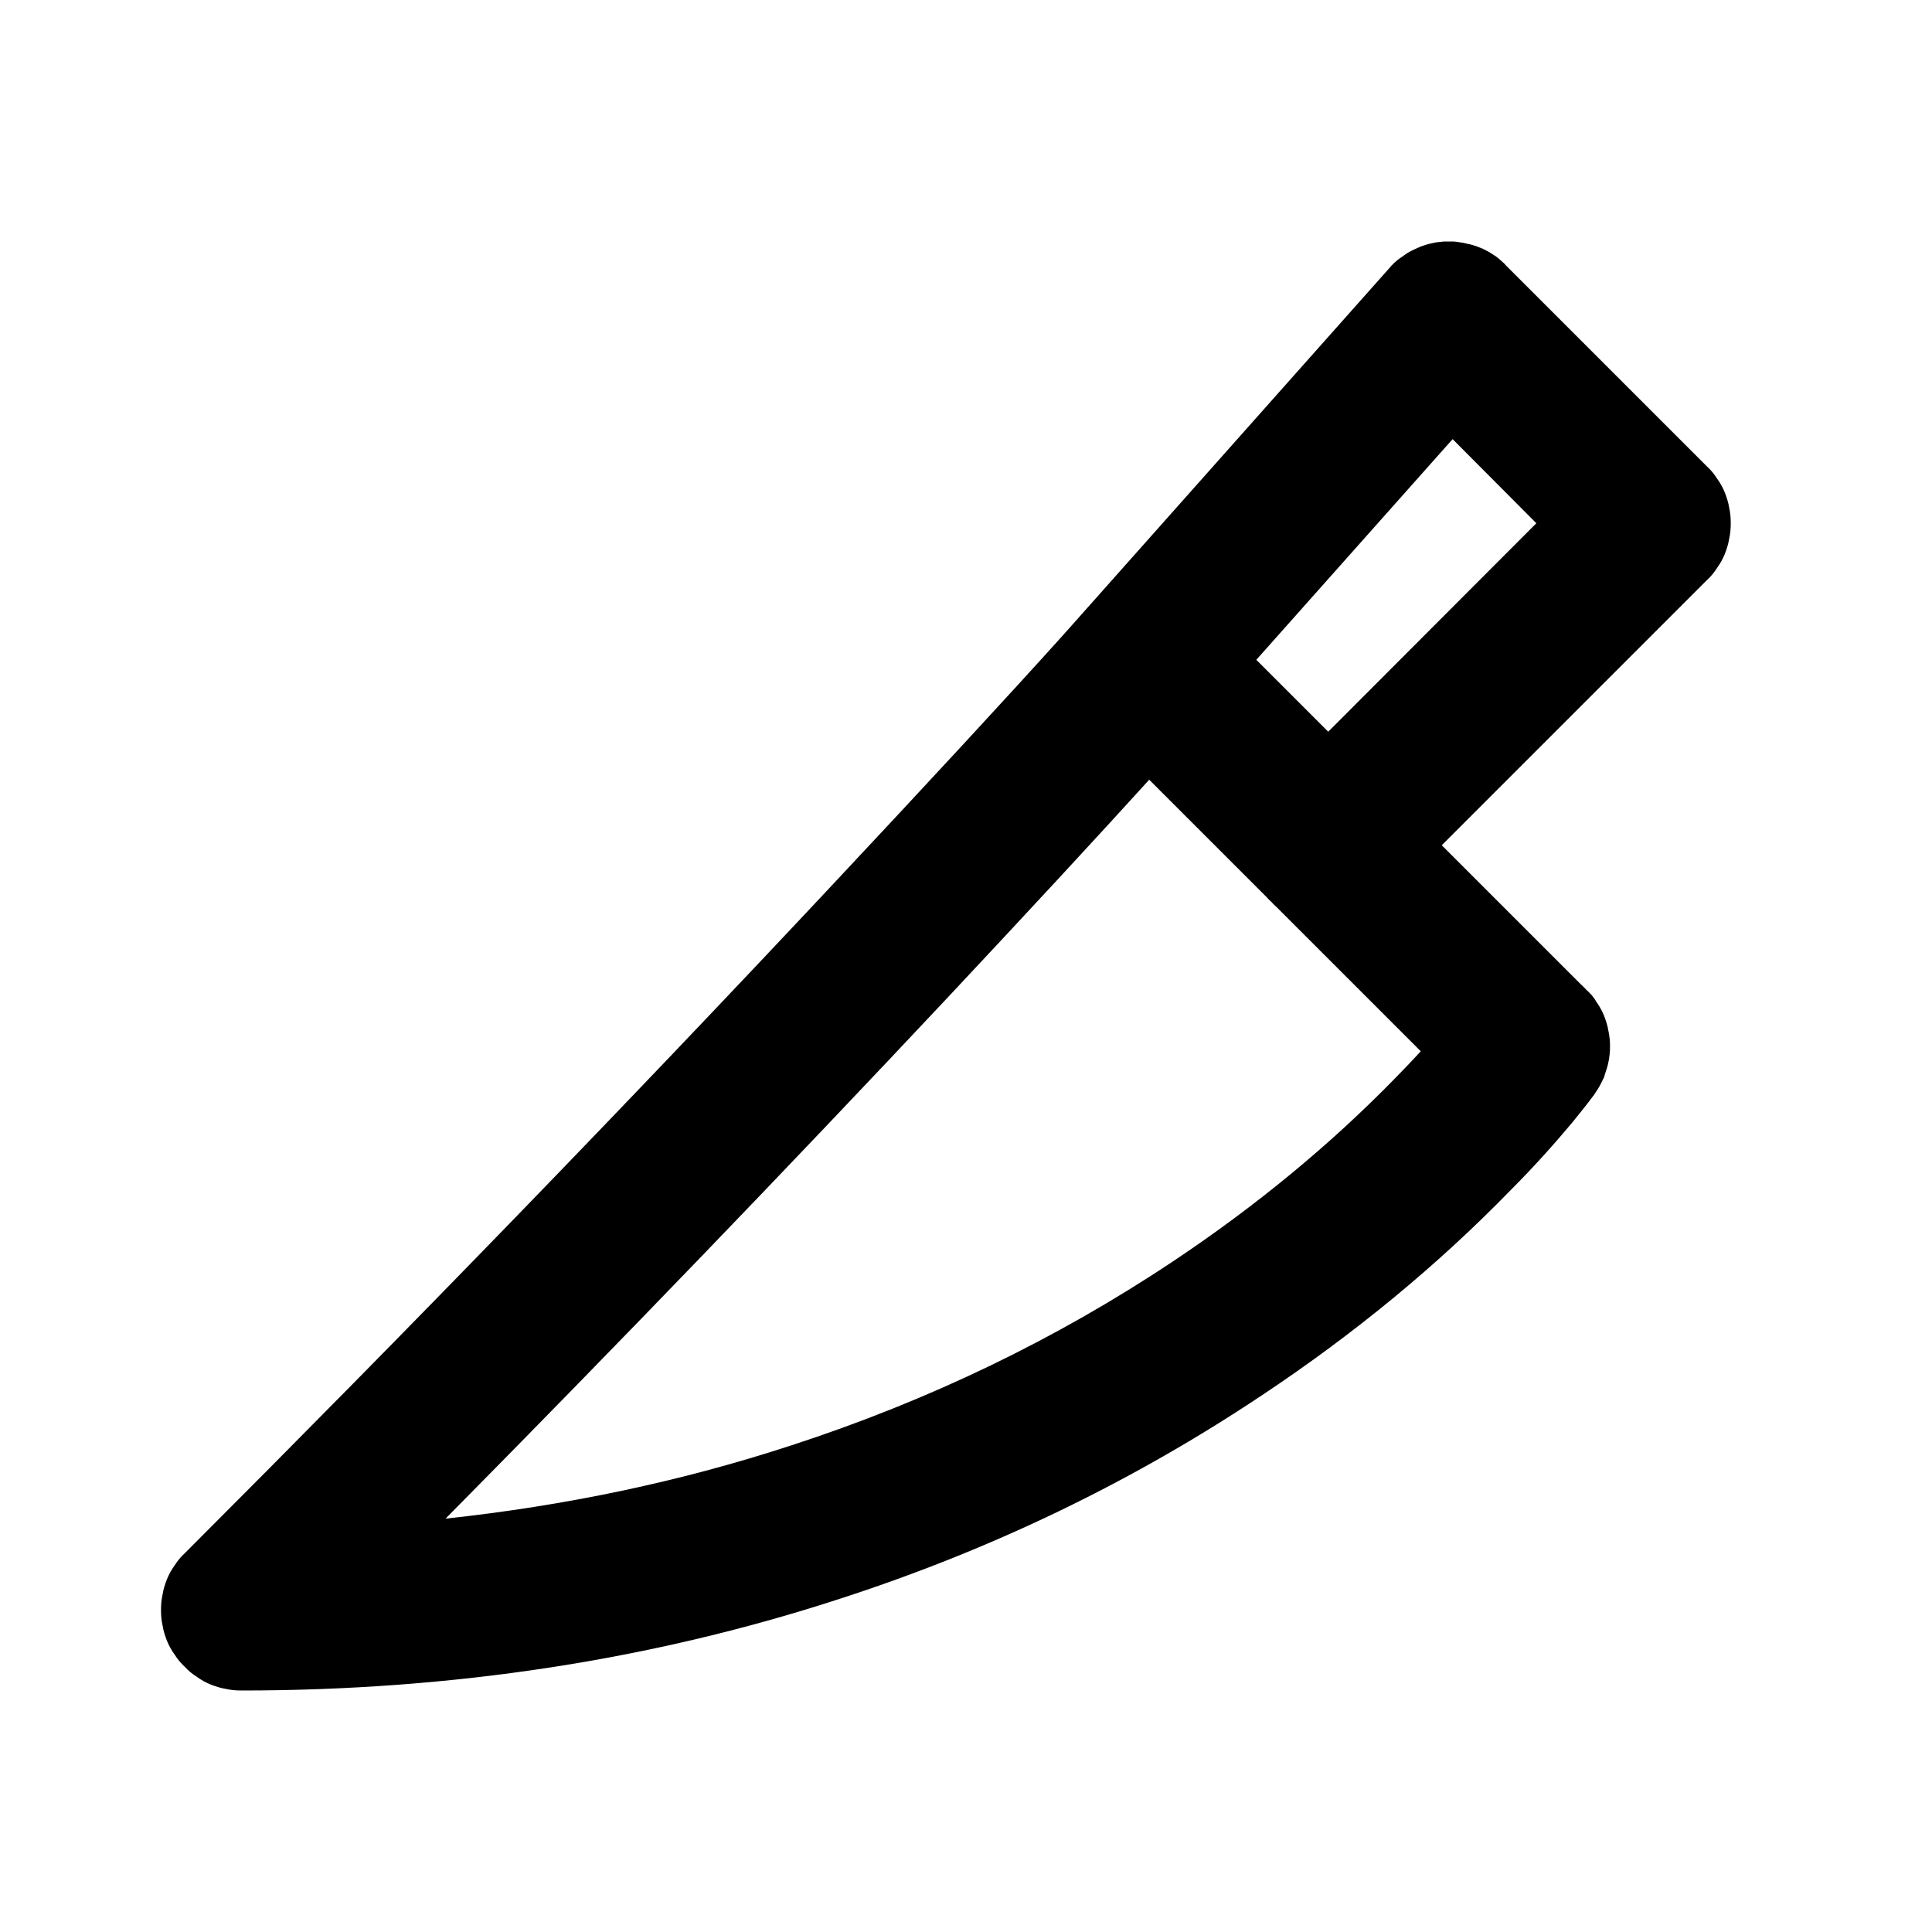
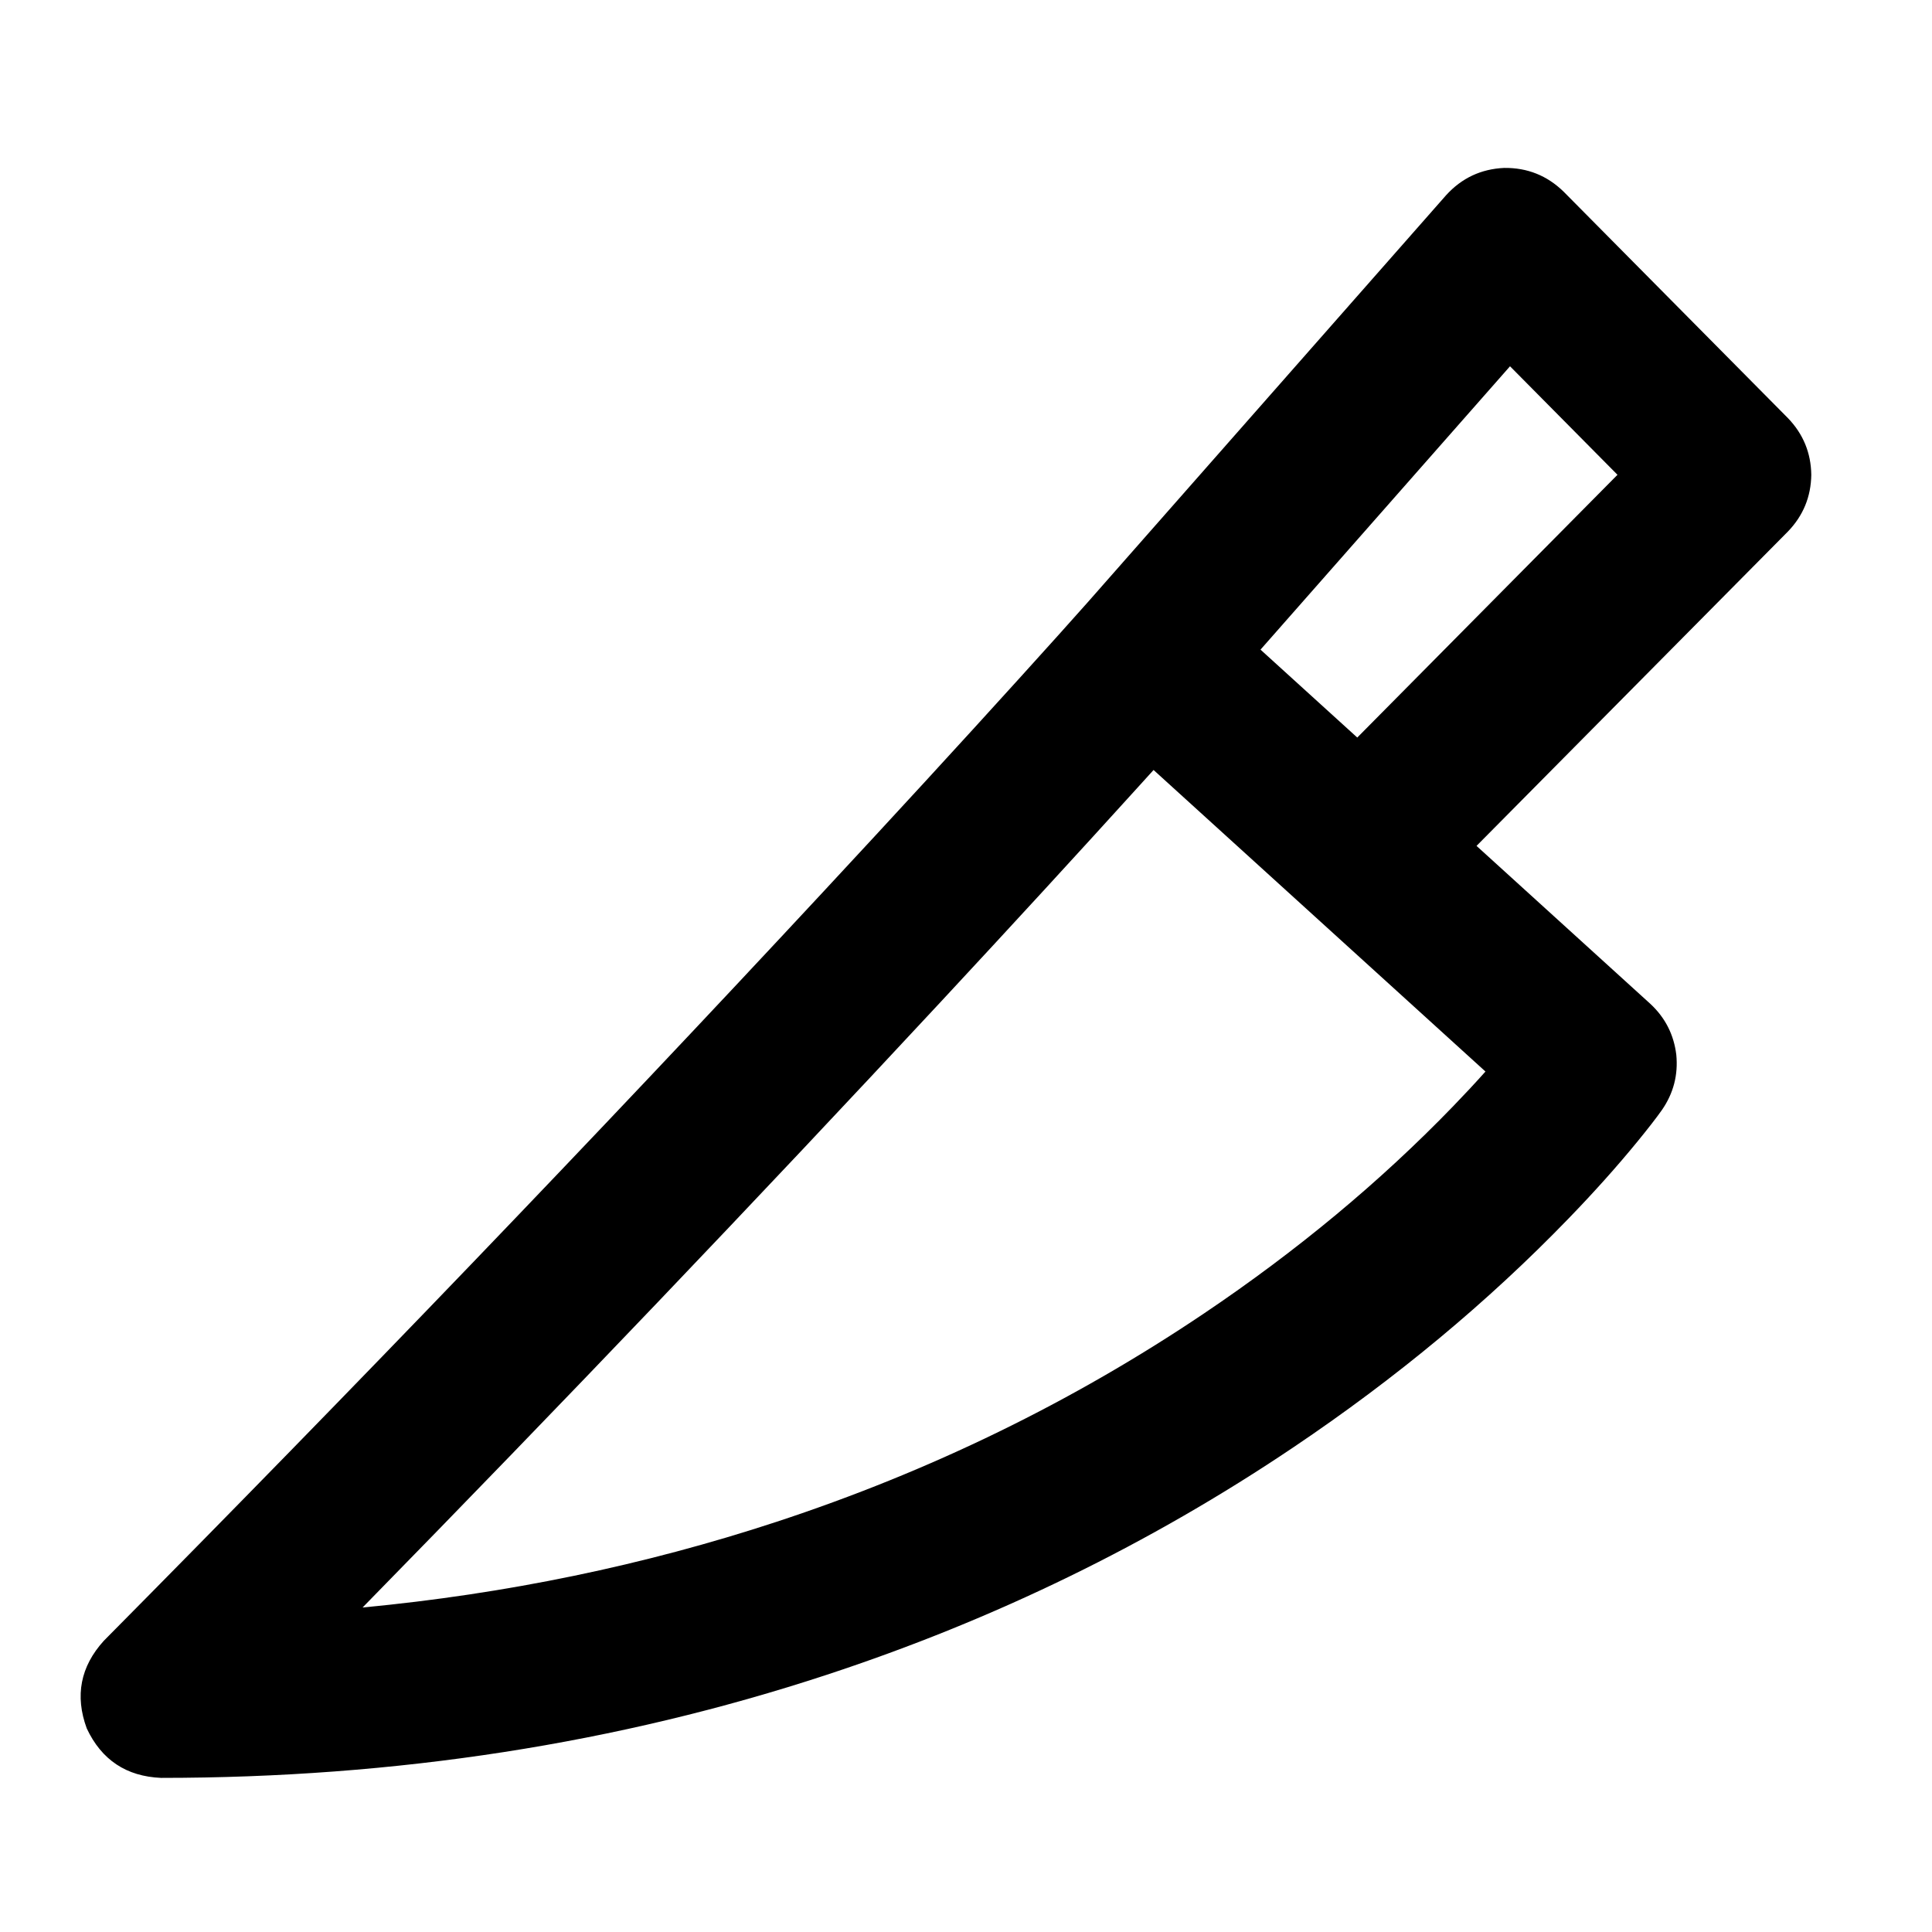
<svg xmlns="http://www.w3.org/2000/svg" width="48" height="48" viewBox="0 0 48 48" fill="none">
-   <path d="M28.552 19.372C27.23 20.828 25.553 22.641 23.52 24.81C19.54 29.05 15.39 33.36 11.07 37.73C14.05 37.41 16.91 36.81 19.66 35.91C23.07 34.8 26.23 33.28 29.14 31.34C31.21 29.96 33.05 28.44 34.66 26.79C34.885 26.561 35.097 26.338 35.299 26.119L31.73 22.55C31.68 22.5 31.63 22.46 31.59 22.41C31.54 22.37 31.5 22.32 31.45 22.27L28.552 19.372ZM35.82 21L42.41 14.41C42.51 14.32 42.59 14.22 42.66 14.11C42.74 14 42.8 13.89 42.85 13.77C42.9 13.64 42.94 13.52 42.96 13.39C42.99 13.26 43 13.13 43 13C43 12.87 42.99 12.74 42.96 12.61C42.94 12.48 42.9 12.36 42.85 12.23C42.8 12.11 42.74 12 42.66 11.89C42.59 11.78 42.51 11.68 42.41 11.59L37.41 6.59C37.39 6.56 37.36 6.53 37.33 6.51C37.28 6.46 37.23 6.42 37.18 6.38C37.12 6.34 37.07 6.31 37.01 6.27C36.96 6.24 36.9 6.21 36.84 6.18C36.78 6.16 36.72 6.13 36.66 6.11C36.59 6.09 36.53 6.07 36.47 6.06C36.4 6.04 36.34 6.03 36.27 6.02C36.21 6.01 36.14 6 36.08 6L35.88 6C35.82 6.01 35.75 6.01 35.69 6.02C35.62 6.03 35.56 6.05 35.5 6.06C35.43 6.08 35.37 6.1 35.31 6.12C35.25 6.15 35.19 6.17 35.13 6.2C35.07 6.23 35.01 6.26 34.96 6.29C34.9 6.33 34.85 6.37 34.79 6.41C34.74 6.44 34.69 6.49 34.64 6.53C34.59 6.58 34.55 6.62 34.51 6.67L26.573 15.599C26.551 15.622 26.53 15.646 26.51 15.67C26.48 15.7 26.451 15.732 26.425 15.765C25.021 17.325 23.079 19.424 20.6 22.07C15.54 27.47 10.2 32.98 4.59 38.59C4.49 38.68 4.41 38.78 4.34 38.89C4.26 39 4.2 39.11 4.15 39.23C4.1 39.36 4.06 39.48 4.04 39.61C4.01 39.74 4 39.87 4 40C4 40.13 4.01 40.26 4.04 40.39C4.06 40.52 4.1 40.64 4.15 40.77C4.2 40.89 4.26 41 4.34 41.11C4.41 41.22 4.49 41.32 4.59 41.41C4.68 41.51 4.78 41.59 4.89 41.66C5 41.74 5.11 41.8 5.23 41.85C5.36 41.9 5.48 41.94 5.61 41.96C5.74 41.99 5.87 42 6 42C11.25 42 16.22 41.24 20.9 39.71C24.66 38.49 28.14 36.81 31.36 34.66C33.66 33.13 35.72 31.43 37.52 29.58C38.1 29 38.61 28.43 39.07 27.88C39.275 27.624 39.444 27.418 39.57 27.245C39.596 27.212 39.621 27.179 39.643 27.142C39.707 27.048 39.763 26.952 39.809 26.851C39.823 26.824 39.836 26.797 39.85 26.77C39.858 26.742 39.866 26.715 39.874 26.689C39.883 26.663 39.892 26.637 39.9 26.61L39.9 26.61L39.9 26.609C39.91 26.583 39.918 26.556 39.926 26.53C39.934 26.502 39.942 26.473 39.949 26.444C39.969 26.361 39.983 26.277 39.991 26.192C40 26.125 40 26.067 40 26C40 25.937 40 25.882 39.993 25.82C39.986 25.75 39.976 25.68 39.96 25.61C39.94 25.48 39.9 25.36 39.85 25.23C39.808 25.13 39.759 25.036 39.698 24.944C39.686 24.925 39.674 24.907 39.66 24.89C39.63 24.83 39.59 24.78 39.55 24.73C39.5 24.68 39.46 24.63 39.41 24.59C39.37 24.54 39.32 24.5 39.27 24.45L35.82 21ZM32.999 18.179L31.213 16.393L36.09 10.91L38.17 13L32.999 18.179Z" fill-rule="evenodd" fill="#000000">
+   <path d="M37.371 4.172C36.796 4.198 36.315 4.424 35.928 4.85L27.02 14.968C27.015 14.974 27.009 14.98 27.004 14.986C26.615 15.425 26.053 16.05 25.319 16.86C23.827 18.507 22.199 20.279 20.434 22.177C14.784 28.255 8.833 34.451 2.58 40.764C1.999 41.404 1.857 42.13 2.155 42.941C2.522 43.724 3.138 44.134 4.001 44.171C9.832 44.171 15.345 43.318 20.539 41.61C24.707 40.24 28.574 38.355 32.139 35.955C34.693 34.236 36.971 32.342 38.972 30.272C39.605 29.618 40.174 28.982 40.679 28.365C40.944 28.041 41.148 27.779 41.291 27.576C41.577 27.162 41.696 26.705 41.647 26.204C41.586 25.705 41.372 25.284 41.003 24.941L36.684 21.016L44.422 13.204C44.8 12.811 44.993 12.342 45.001 11.796C44.993 11.251 44.8 10.782 44.422 10.389L38.85 4.764C38.439 4.362 37.946 4.165 37.371 4.172ZM33.721 18.324L40.186 11.796L37.516 9.1L31.317 16.14L33.721 18.324ZM19.29 37.81C16.007 38.889 12.58 39.599 9.008 39.938C13.99 34.849 18.776 29.836 23.364 24.9C25.14 22.99 26.779 21.205 28.282 19.547C28.413 19.402 28.539 19.263 28.66 19.13L36.906 26.622C36.652 26.907 36.382 27.196 36.096 27.492C34.29 29.36 32.227 31.075 29.906 32.637C26.646 34.831 23.108 36.555 19.29 37.81Z" fill-rule="evenodd" fill="#000000">
</path>
</svg>
